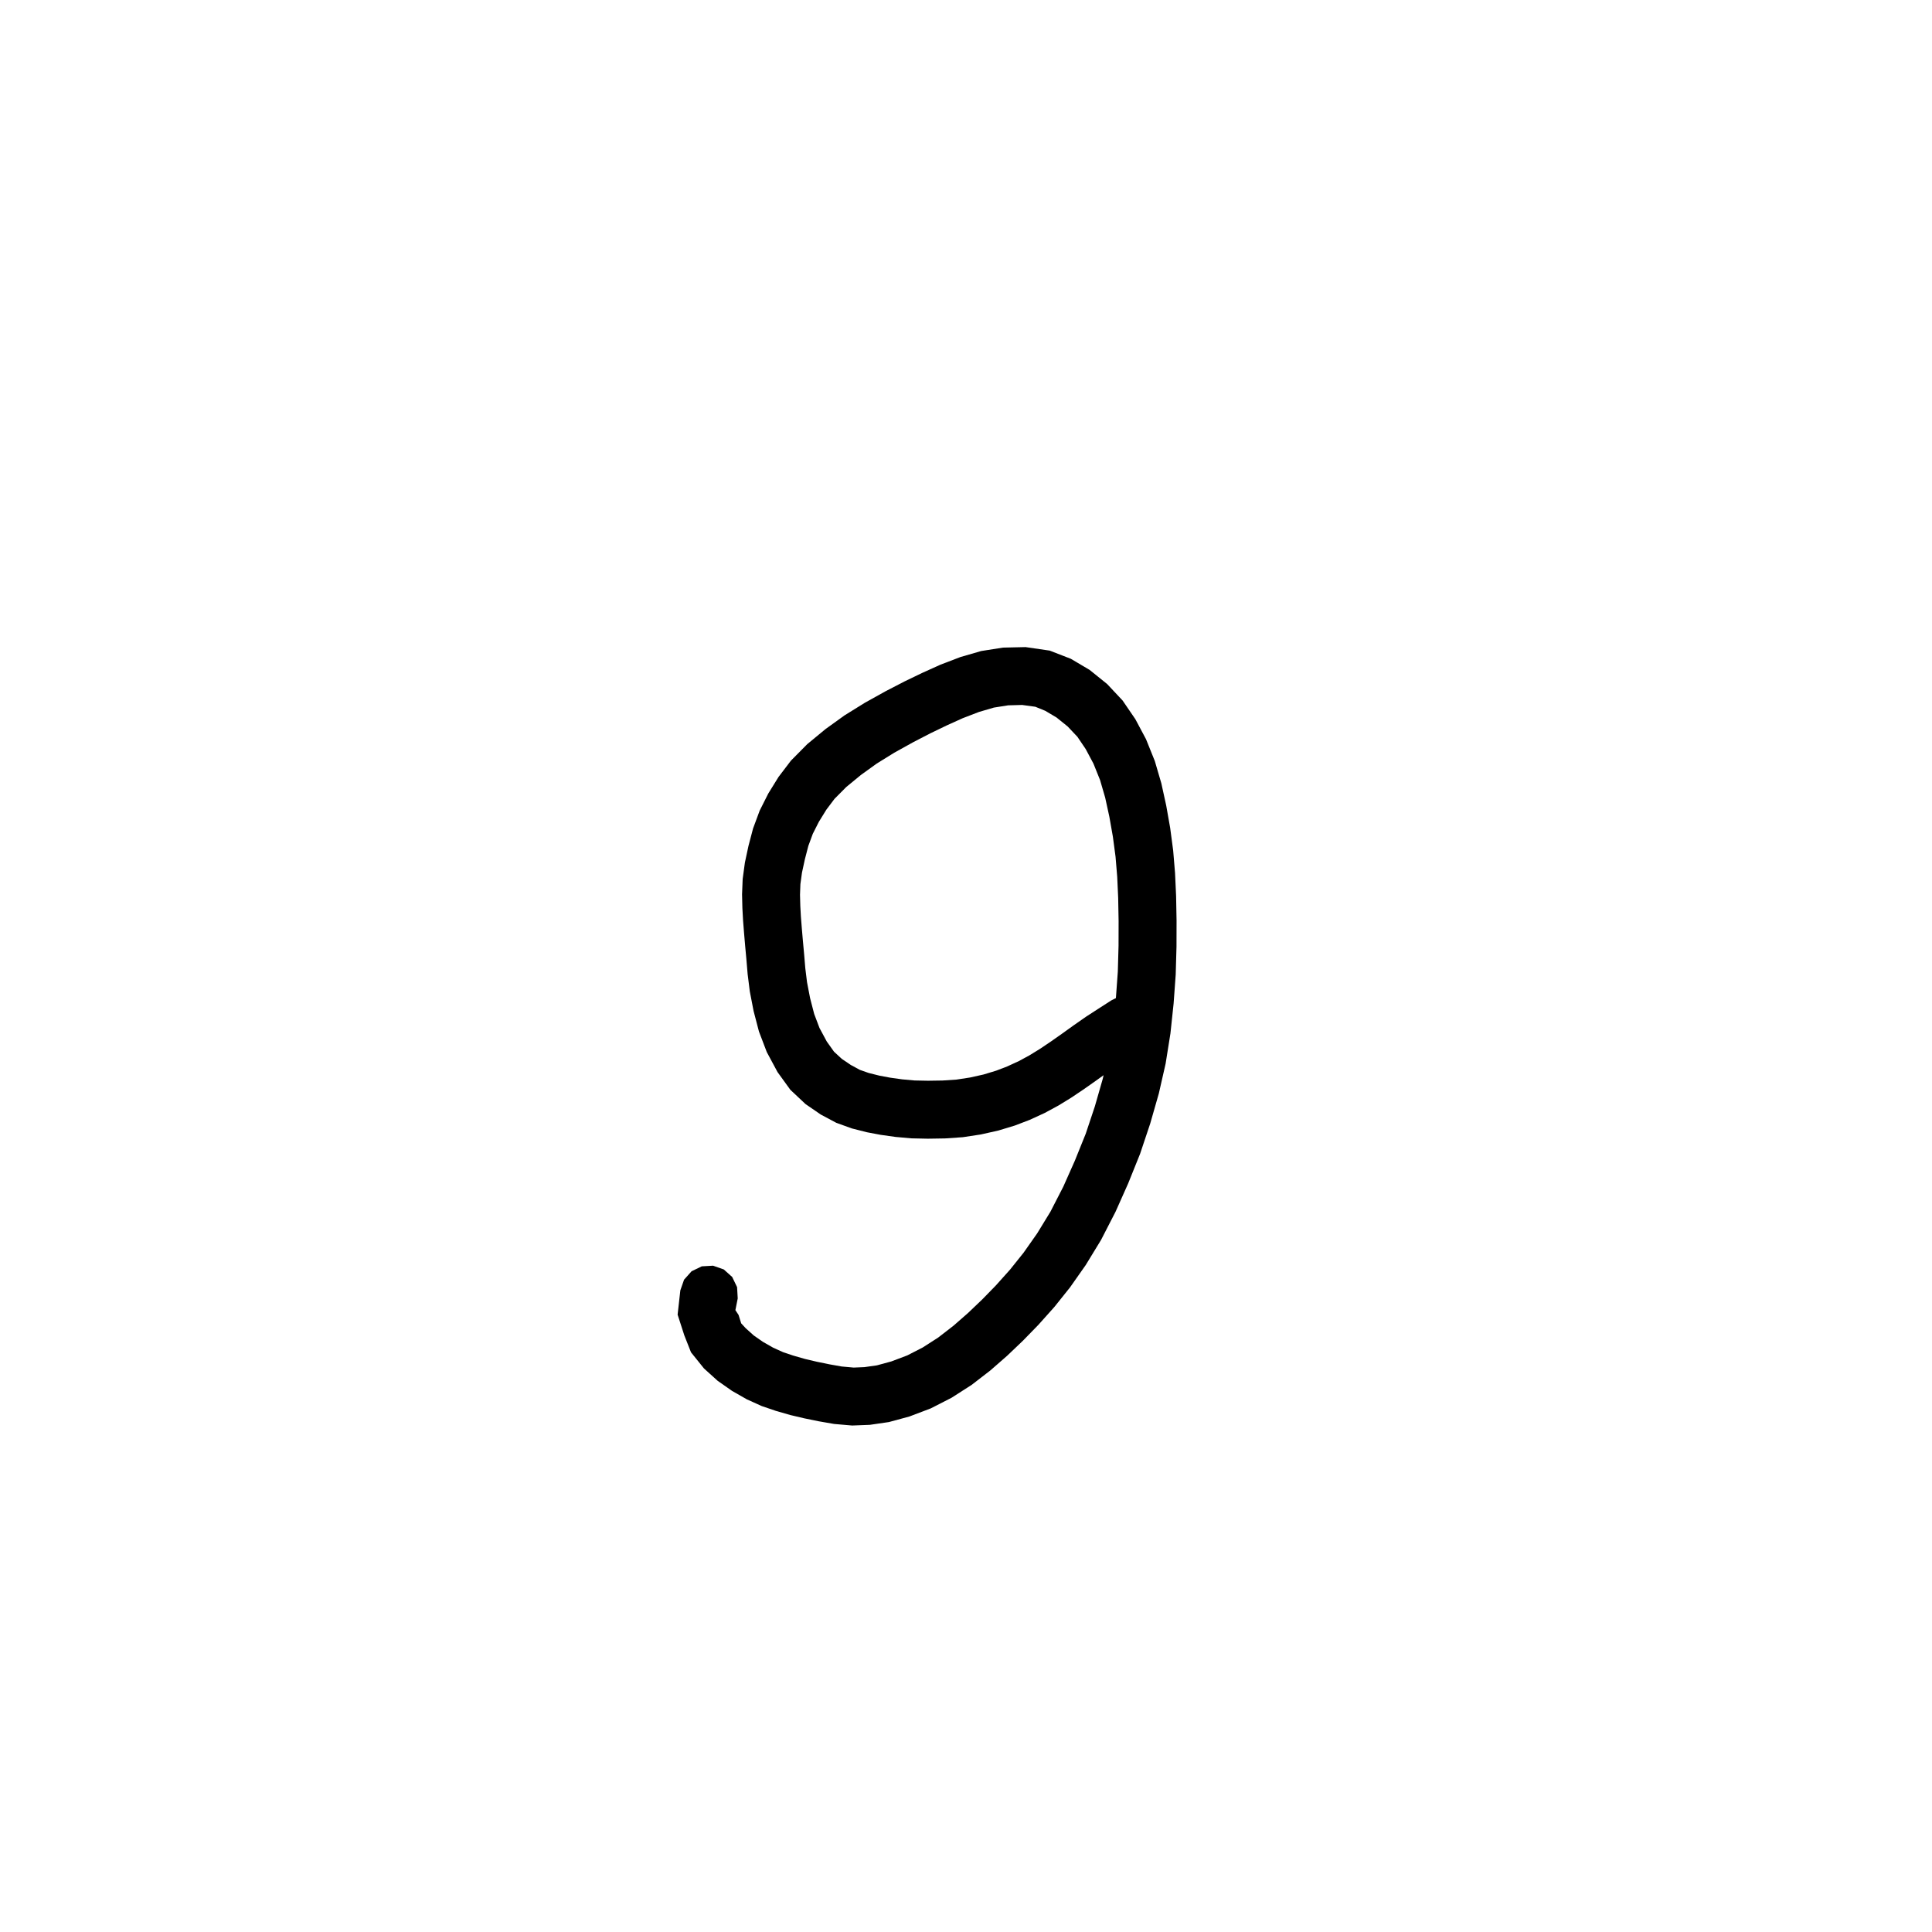
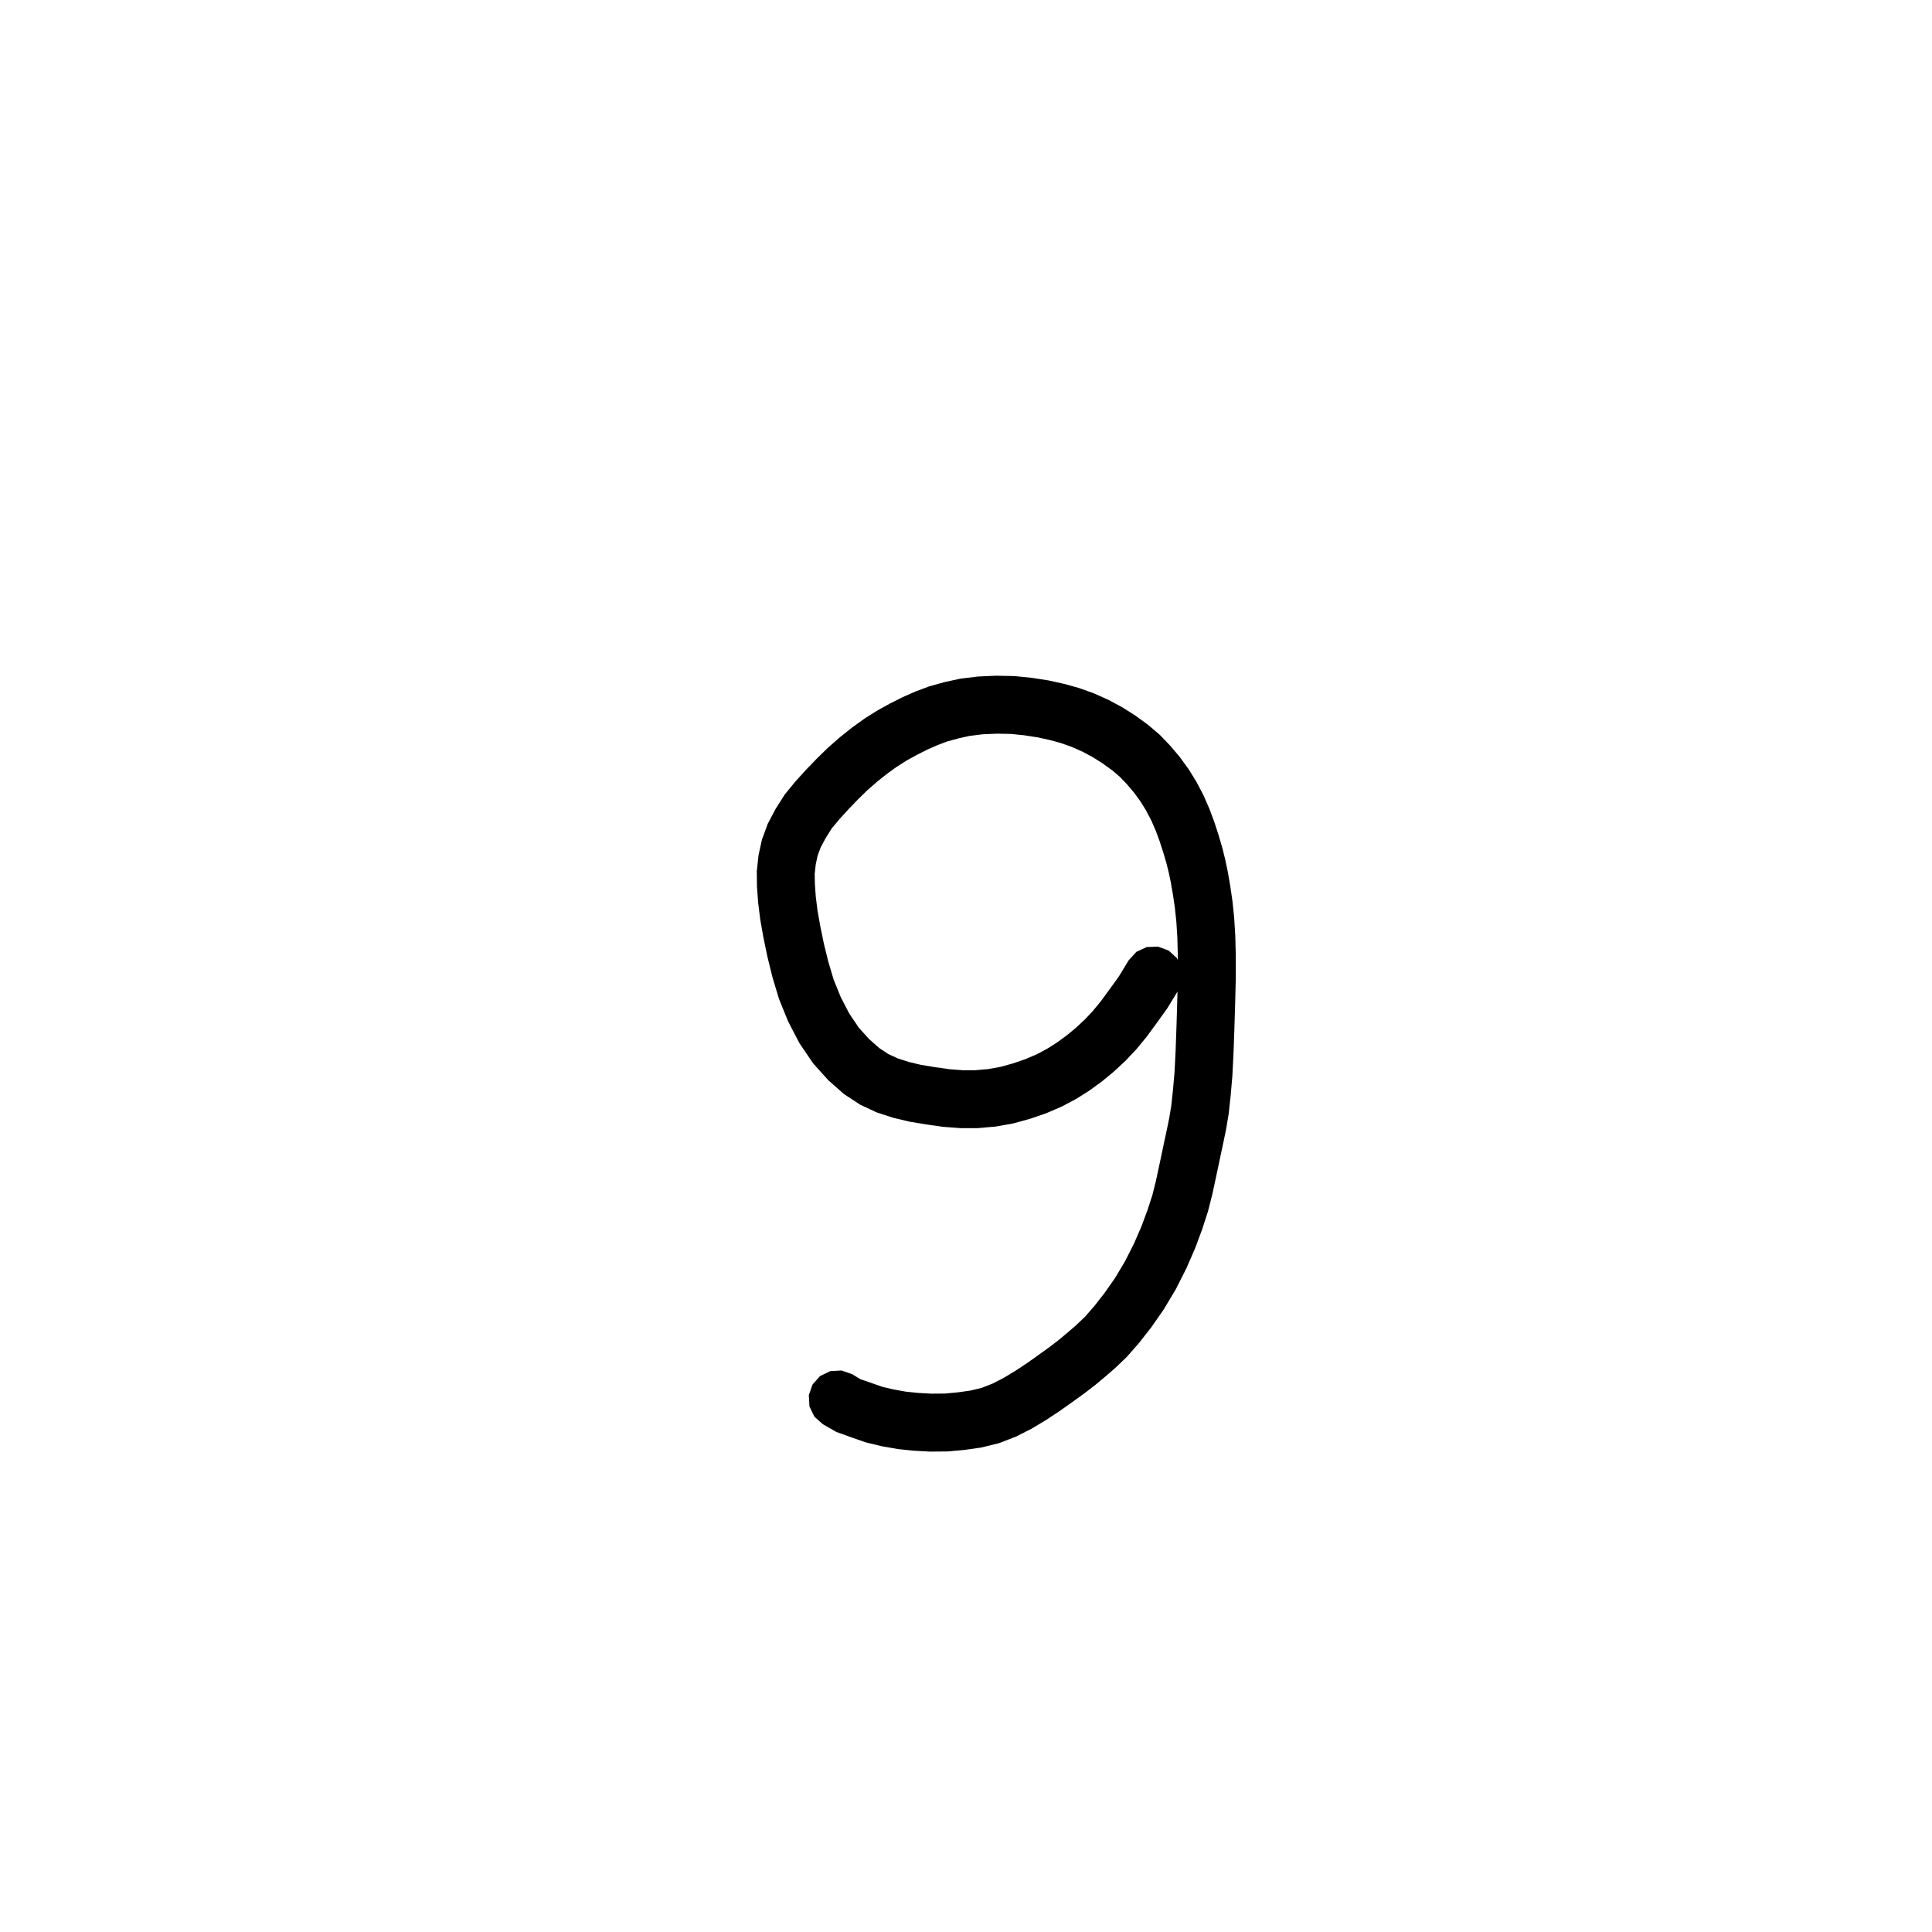
<svg xmlns="http://www.w3.org/2000/svg" viewBox="0 0 300 300" width="300" height="300">
-   <path d="M 174.425 154.411 L 172.559 155.344 L 170.536 156.646 L 168.637 157.875 L 166.734 159.202 L 164.885 160.529 L 163.1 161.783 L 161.432 162.902 L 159.84 163.879 L 158.217 164.76 L 156.387 165.602 L 154.688 166.252 L 152.732 166.846 L 150.63 167.315 L 148.529 167.637 L 146.362 167.781 L 144.088 167.816 L 141.999 167.774 L 140.081 167.6 L 138.204 167.336 L 136.57 167.03 L 134.884 166.608 L 133.523 166.13 L 132.124 165.374 L 130.723 164.428 L 129.509 163.309 L 128.383 161.729 L 127.249 159.621 L 126.425 157.441 L 125.79 154.986 L 125.316 152.524 L 125.044 150.326 L 124.865 148.177 L 124.669 146.045 L 124.504 144.124 L 124.362 142.329 L 124.271 140.658 L 124.225 138.938 L 124.286 137.285 L 124.529 135.513 L 124.975 133.449 L 125.518 131.353 L 126.213 129.467 L 127.15 127.616 L 128.318 125.725 L 129.589 124.038 L 131.409 122.205 L 133.688 120.332 L 136.136 118.568 L 138.856 116.883 L 141.797 115.251 L 144.503 113.851 L 147.04 112.629 L 149.494 111.52 L 152.017 110.551 L 154.325 109.874 L 156.552 109.523 L 158.712 109.465 L 160.764 109.744 L 162.308 110.374 L 164.055 111.41 L 165.793 112.812 L 167.301 114.413 L 168.586 116.314 L 169.791 118.575 L 170.816 121.122 L 171.61 123.848 L 172.262 126.836 L 172.808 129.926 L 173.222 133.035 L 173.48 136.153 L 173.63 139.429 L 173.696 143.017 L 173.687 146.863 L 173.574 150.882 L 173.273 155.033 L 172.823 159.283 L 172.16 163.453 L 171.23 167.537 L 170.006 171.806 L 168.591 176.045 L 166.896 180.247 L 165.109 184.263 L 163.112 188.149 L 161.058 191.509 L 158.946 194.513 L 156.848 197.136 L 154.64 199.6 L 152.512 201.784 L 150.308 203.886 L 148.065 205.849 L 145.689 207.689 L 143.272 209.241 L 140.879 210.468 L 138.406 211.402 L 136.169 212.011 L 134.223 212.287 L 132.558 212.357 L 130.687 212.187 L 128.82 211.856 L 126.838 211.45 L 125.011 211.021 L 123.163 210.491 L 121.598 209.965 L 120.059 209.27 L 118.475 208.367 L 117.049 207.375 L 115.786 206.239 L 115.093 205.487 L 114.681 204.179 L 114.192 203.437 L 114.554 201.618 L 114.454 199.865 L 113.691 198.284 L 112.381 197.115 L 110.723 196.536 L 108.971 196.636 L 107.389 197.399 L 106.22 198.709 L 105.642 200.367 L 105.22 204.137 L 106.26 207.355 L 107.299 209.989 L 109.312 212.491 L 111.441 214.414 L 113.662 215.972 L 115.961 217.283 L 118.285 218.334 L 120.484 219.083 L 122.734 219.729 L 124.907 220.241 L 127.141 220.698 L 129.529 221.112 L 132.325 221.354 L 135.071 221.247 L 138.027 220.817 L 141.202 219.956 L 144.533 218.693 L 147.767 217.038 L 150.88 215.041 L 153.778 212.803 L 156.378 210.531 L 158.841 208.182 L 161.222 205.738 L 163.72 202.947 L 166.153 199.904 L 168.589 196.437 L 170.967 192.542 L 173.224 188.154 L 175.183 183.758 L 177.036 179.156 L 178.602 174.473 L 179.946 169.781 L 180.997 165.159 L 181.745 160.467 L 182.237 155.835 L 182.563 151.338 L 182.686 147.004 L 182.696 142.948 L 182.625 139.144 L 182.461 135.578 L 182.17 132.068 L 181.702 128.55 L 181.091 125.091 L 180.331 121.627 L 179.321 118.177 L 177.954 114.783 L 176.296 111.671 L 174.326 108.787 L 171.913 106.213 L 169.2 104.026 L 166.28 102.298 L 163 101.026 L 159.249 100.481 L 155.742 100.56 L 152.361 101.091 L 149.14 102.023 L 146.036 103.211 L 143.235 104.473 L 140.478 105.801 L 137.537 107.323 L 134.3 109.122 L 131.138 111.084 L 128.195 113.203 L 125.356 115.545 L 122.823 118.104 L 120.897 120.633 L 119.301 123.212 L 117.963 125.871 L 116.933 128.652 L 116.221 131.36 L 115.667 133.943 L 115.322 136.485 L 115.226 138.871 L 115.278 141.013 L 115.383 142.931 L 115.535 144.862 L 115.704 146.842 L 115.9 148.965 L 116.093 151.267 L 116.43 153.952 L 117.014 156.979 L 117.849 160.172 L 119.065 163.364 L 120.734 166.472 L 122.726 169.225 L 125.081 171.439 L 127.444 173.062 L 129.85 174.346 L 132.273 175.221 L 134.627 175.818 L 136.757 176.218 L 139.056 176.542 L 141.511 176.761 L 144.069 176.816 L 146.736 176.773 L 149.511 176.583 L 152.292 176.16 L 155.013 175.552 L 157.587 174.772 L 159.887 173.893 L 162.234 172.814 L 164.337 171.675 L 166.294 170.476 L 168.194 169.203 L 170.096 167.868 L 171.933 166.548 L 173.657 165.345 L 175.425 164.202 L 177.049 163.145 L 178.418 162.477 L 179.809 161.406 L 180.685 159.884 L 180.912 158.143 L 180.455 156.447 L 179.384 155.056 L 177.862 154.18 L 176.121 153.954 Z" fill="black" fill-rule="nonzero" />
+   <path d="M 175.276 149.091 L 173.723 151.643 L 172.358 153.536 L 170.934 155.481 L 169.682 156.998 L 168.417 158.34 L 167.055 159.607 L 165.593 160.811 L 164.154 161.861 L 162.619 162.838 L 160.973 163.716 L 159.161 164.488 L 157.273 165.133 L 155.363 165.662 L 153.4 166.012 L 151.409 166.183 L 149.504 166.182 L 147.456 166.029 L 145.135 165.702 L 142.95 165.337 L 141.111 164.896 L 139.418 164.353 L 137.941 163.673 L 136.545 162.755 L 134.958 161.352 L 133.365 159.592 L 131.869 157.381 L 130.557 154.843 L 129.449 152.121 L 128.626 149.357 L 127.928 146.517 L 127.37 143.812 L 126.94 141.369 L 126.674 139.226 L 126.535 137.282 L 126.505 135.713 L 126.668 134.23 L 126.958 132.879 L 127.419 131.62 L 128.206 130.143 L 129.153 128.634 L 130.321 127.235 L 131.747 125.665 L 133.231 124.126 L 134.699 122.691 L 136.237 121.349 L 137.748 120.148 L 139.273 119.046 L 140.846 118.054 L 142.439 117.18 L 143.999 116.395 L 145.552 115.709 L 147.064 115.139 L 148.864 114.646 L 150.593 114.265 L 152.622 114.017 L 154.818 113.924 L 156.98 113.965 L 159.008 114.172 L 161.178 114.505 L 163.085 114.929 L 164.758 115.39 L 166.479 116.001 L 168.179 116.765 L 169.729 117.603 L 171.228 118.549 L 172.729 119.638 L 173.92 120.656 L 174.998 121.787 L 176.117 123.104 L 177.108 124.472 L 177.95 125.834 L 178.785 127.427 L 179.472 129.015 L 180.064 130.619 L 180.595 132.25 L 181.101 133.954 L 181.477 135.469 L 181.805 137.031 L 182.135 138.928 L 182.437 140.983 L 182.663 143.13 L 182.818 145.568 L 182.892 148.518 L 182.893 151.759 L 182.806 155.311 L 182.689 159.199 L 182.553 163.057 L 182.383 166.454 L 182.129 169.35 L 181.864 171.781 L 181.546 173.671 L 181.175 175.469 L 180.765 177.382 L 180.362 179.296 L 179.943 181.266 L 179.491 183.37 L 178.951 185.531 L 178.2 187.849 L 177.258 190.398 L 176.095 193.078 L 174.696 195.85 L 173.11 198.495 L 171.525 200.763 L 169.95 202.776 L 168.467 204.477 L 167.051 205.82 L 165.676 207.003 L 164.351 208.112 L 162.909 209.21 L 161.283 210.382 L 159.563 211.605 L 157.693 212.846 L 155.841 213.963 L 154.1 214.857 L 152.421 215.512 L 150.641 215.936 L 148.751 216.2 L 146.749 216.39 L 144.601 216.406 L 142.541 216.291 L 140.664 216.095 L 138.768 215.763 L 136.958 215.33 L 135.284 214.737 L 133.623 214.173 L 132.326 213.386 L 130.667 212.81 L 128.914 212.913 L 127.334 213.678 L 126.167 214.99 L 125.592 216.649 L 125.694 218.402 L 126.46 219.982 L 127.772 221.149 L 129.874 222.355 L 132.304 223.229 L 134.434 223.969 L 136.938 224.575 L 139.414 225.008 L 141.831 225.263 L 144.399 225.403 L 147.192 225.379 L 149.798 225.139 L 152.339 224.775 L 155.108 224.101 L 157.782 223.07 L 160.218 221.827 L 162.503 220.453 L 164.652 219.028 L 166.52 217.701 L 168.267 216.442 L 169.962 215.148 L 171.501 213.864 L 173.106 212.479 L 174.984 210.685 L 176.893 208.504 L 178.769 206.105 L 180.674 203.373 L 182.578 200.194 L 184.239 196.908 L 185.605 193.763 L 186.702 190.803 L 187.598 188.023 L 188.254 185.42 L 188.743 183.15 L 189.167 181.159 L 189.569 179.251 L 189.982 177.321 L 190.395 175.315 L 190.783 172.989 L 191.087 170.224 L 191.362 167.06 L 191.545 163.438 L 191.684 159.492 L 191.802 155.557 L 191.892 151.873 L 191.892 148.408 L 191.81 145.182 L 191.632 142.384 L 191.367 139.865 L 191.022 137.508 L 190.646 135.346 L 190.249 133.458 L 189.782 131.58 L 189.189 129.579 L 188.564 127.661 L 187.822 125.657 L 186.902 123.539 L 185.775 121.387 L 184.579 119.454 L 183.197 117.548 L 181.688 115.767 L 180.1 114.114 L 178.291 112.563 L 176.282 111.103 L 174.271 109.833 L 172.154 108.691 L 169.835 107.651 L 167.477 106.811 L 165.248 106.193 L 162.822 105.657 L 160.149 105.245 L 157.51 104.981 L 154.712 104.924 L 151.888 105.047 L 149.113 105.387 L 146.705 105.908 L 144.308 106.572 L 142.154 107.375 L 140.157 108.257 L 138.247 109.217 L 136.272 110.303 L 134.237 111.586 L 132.311 112.975 L 130.469 114.44 L 128.595 116.078 L 126.847 117.781 L 125.174 119.517 L 123.522 121.338 L 121.866 123.352 L 120.422 125.626 L 119.208 127.934 L 118.317 130.361 L 117.783 132.794 L 117.515 135.292 L 117.544 137.684 L 117.718 140.112 L 118.041 142.715 L 118.531 145.507 L 119.151 148.507 L 119.943 151.726 L 120.963 155.12 L 122.384 158.612 L 124.131 161.977 L 126.262 165.119 L 128.61 167.732 L 131.044 169.878 L 133.549 171.528 L 136.131 172.731 L 138.673 173.56 L 141.167 174.158 L 143.767 174.597 L 146.485 174.976 L 149.162 175.176 L 151.807 175.175 L 154.58 174.934 L 157.343 174.441 L 159.923 173.734 L 162.388 172.89 L 164.85 171.838 L 167.145 170.618 L 169.219 169.301 L 171.113 167.92 L 172.984 166.378 L 174.76 164.724 L 176.435 162.948 L 178.047 160.995 L 179.642 158.822 L 181.245 156.585 L 182.96 153.777 L 183.564 152.128 L 183.491 150.374 L 182.752 148.781 L 181.46 147.592 L 179.812 146.988 L 178.057 147.06 L 176.465 147.799 Z" fill="black" fill-rule="nonzero" />
</svg>
